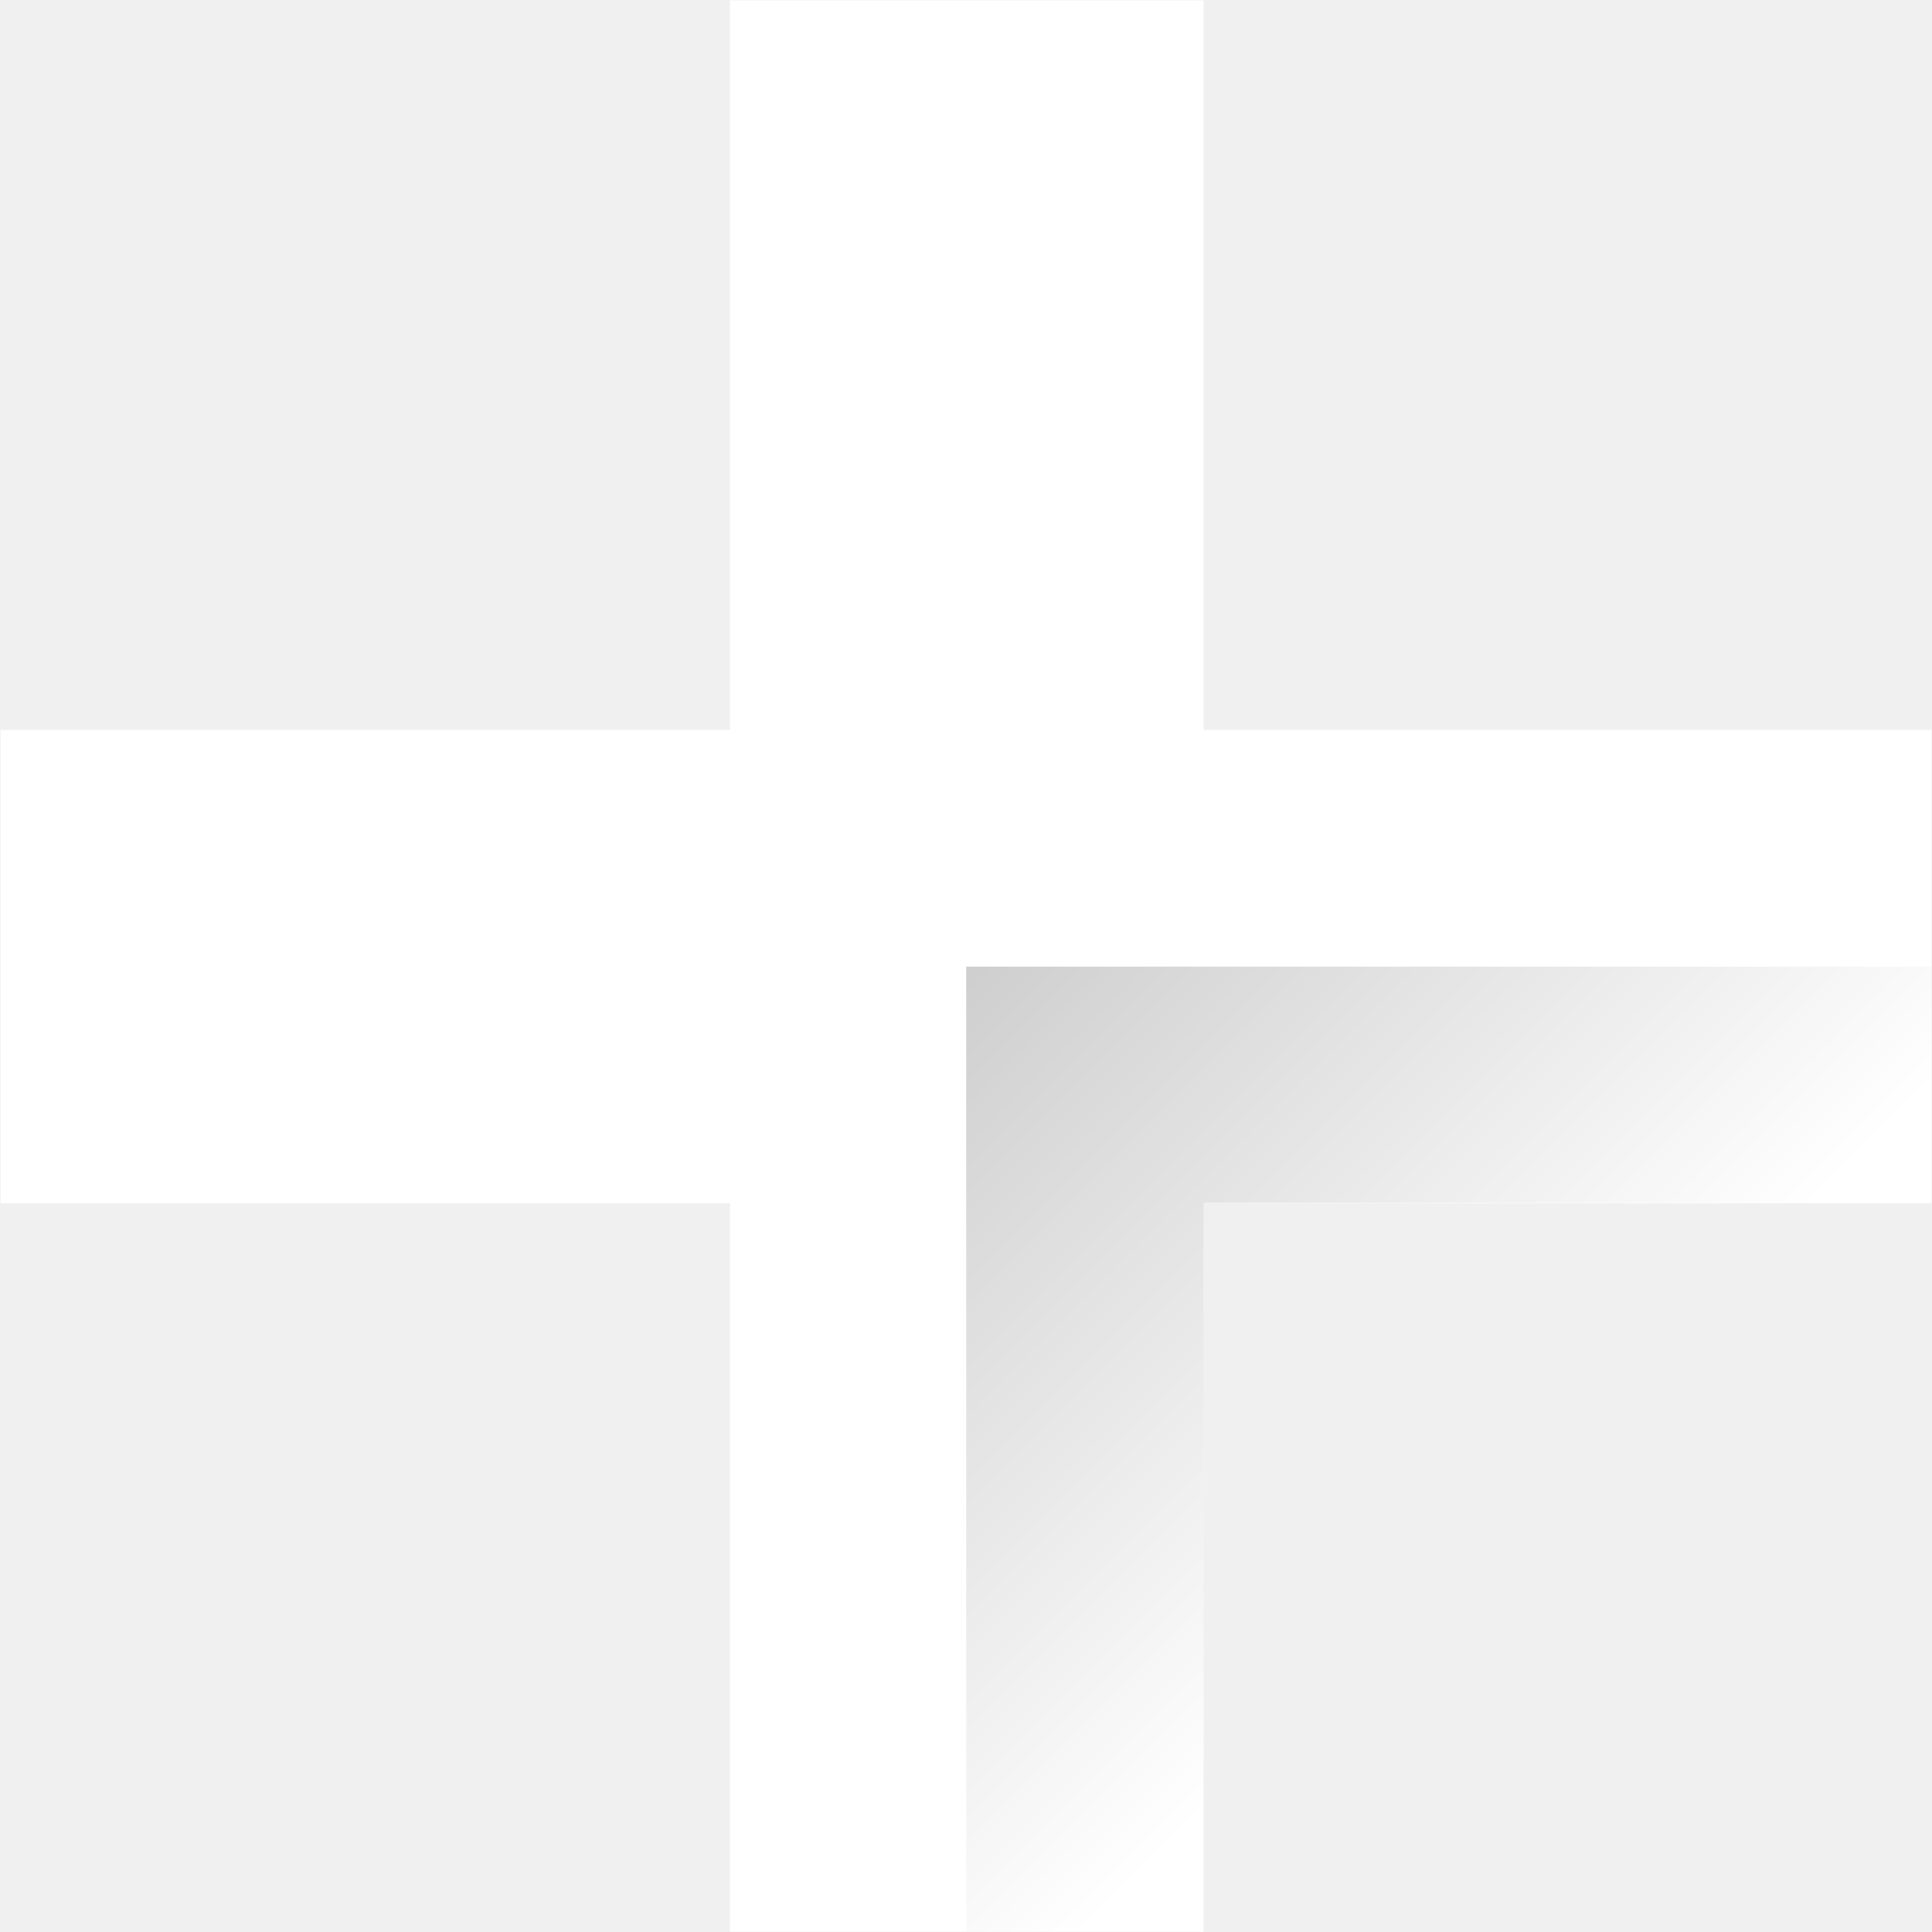
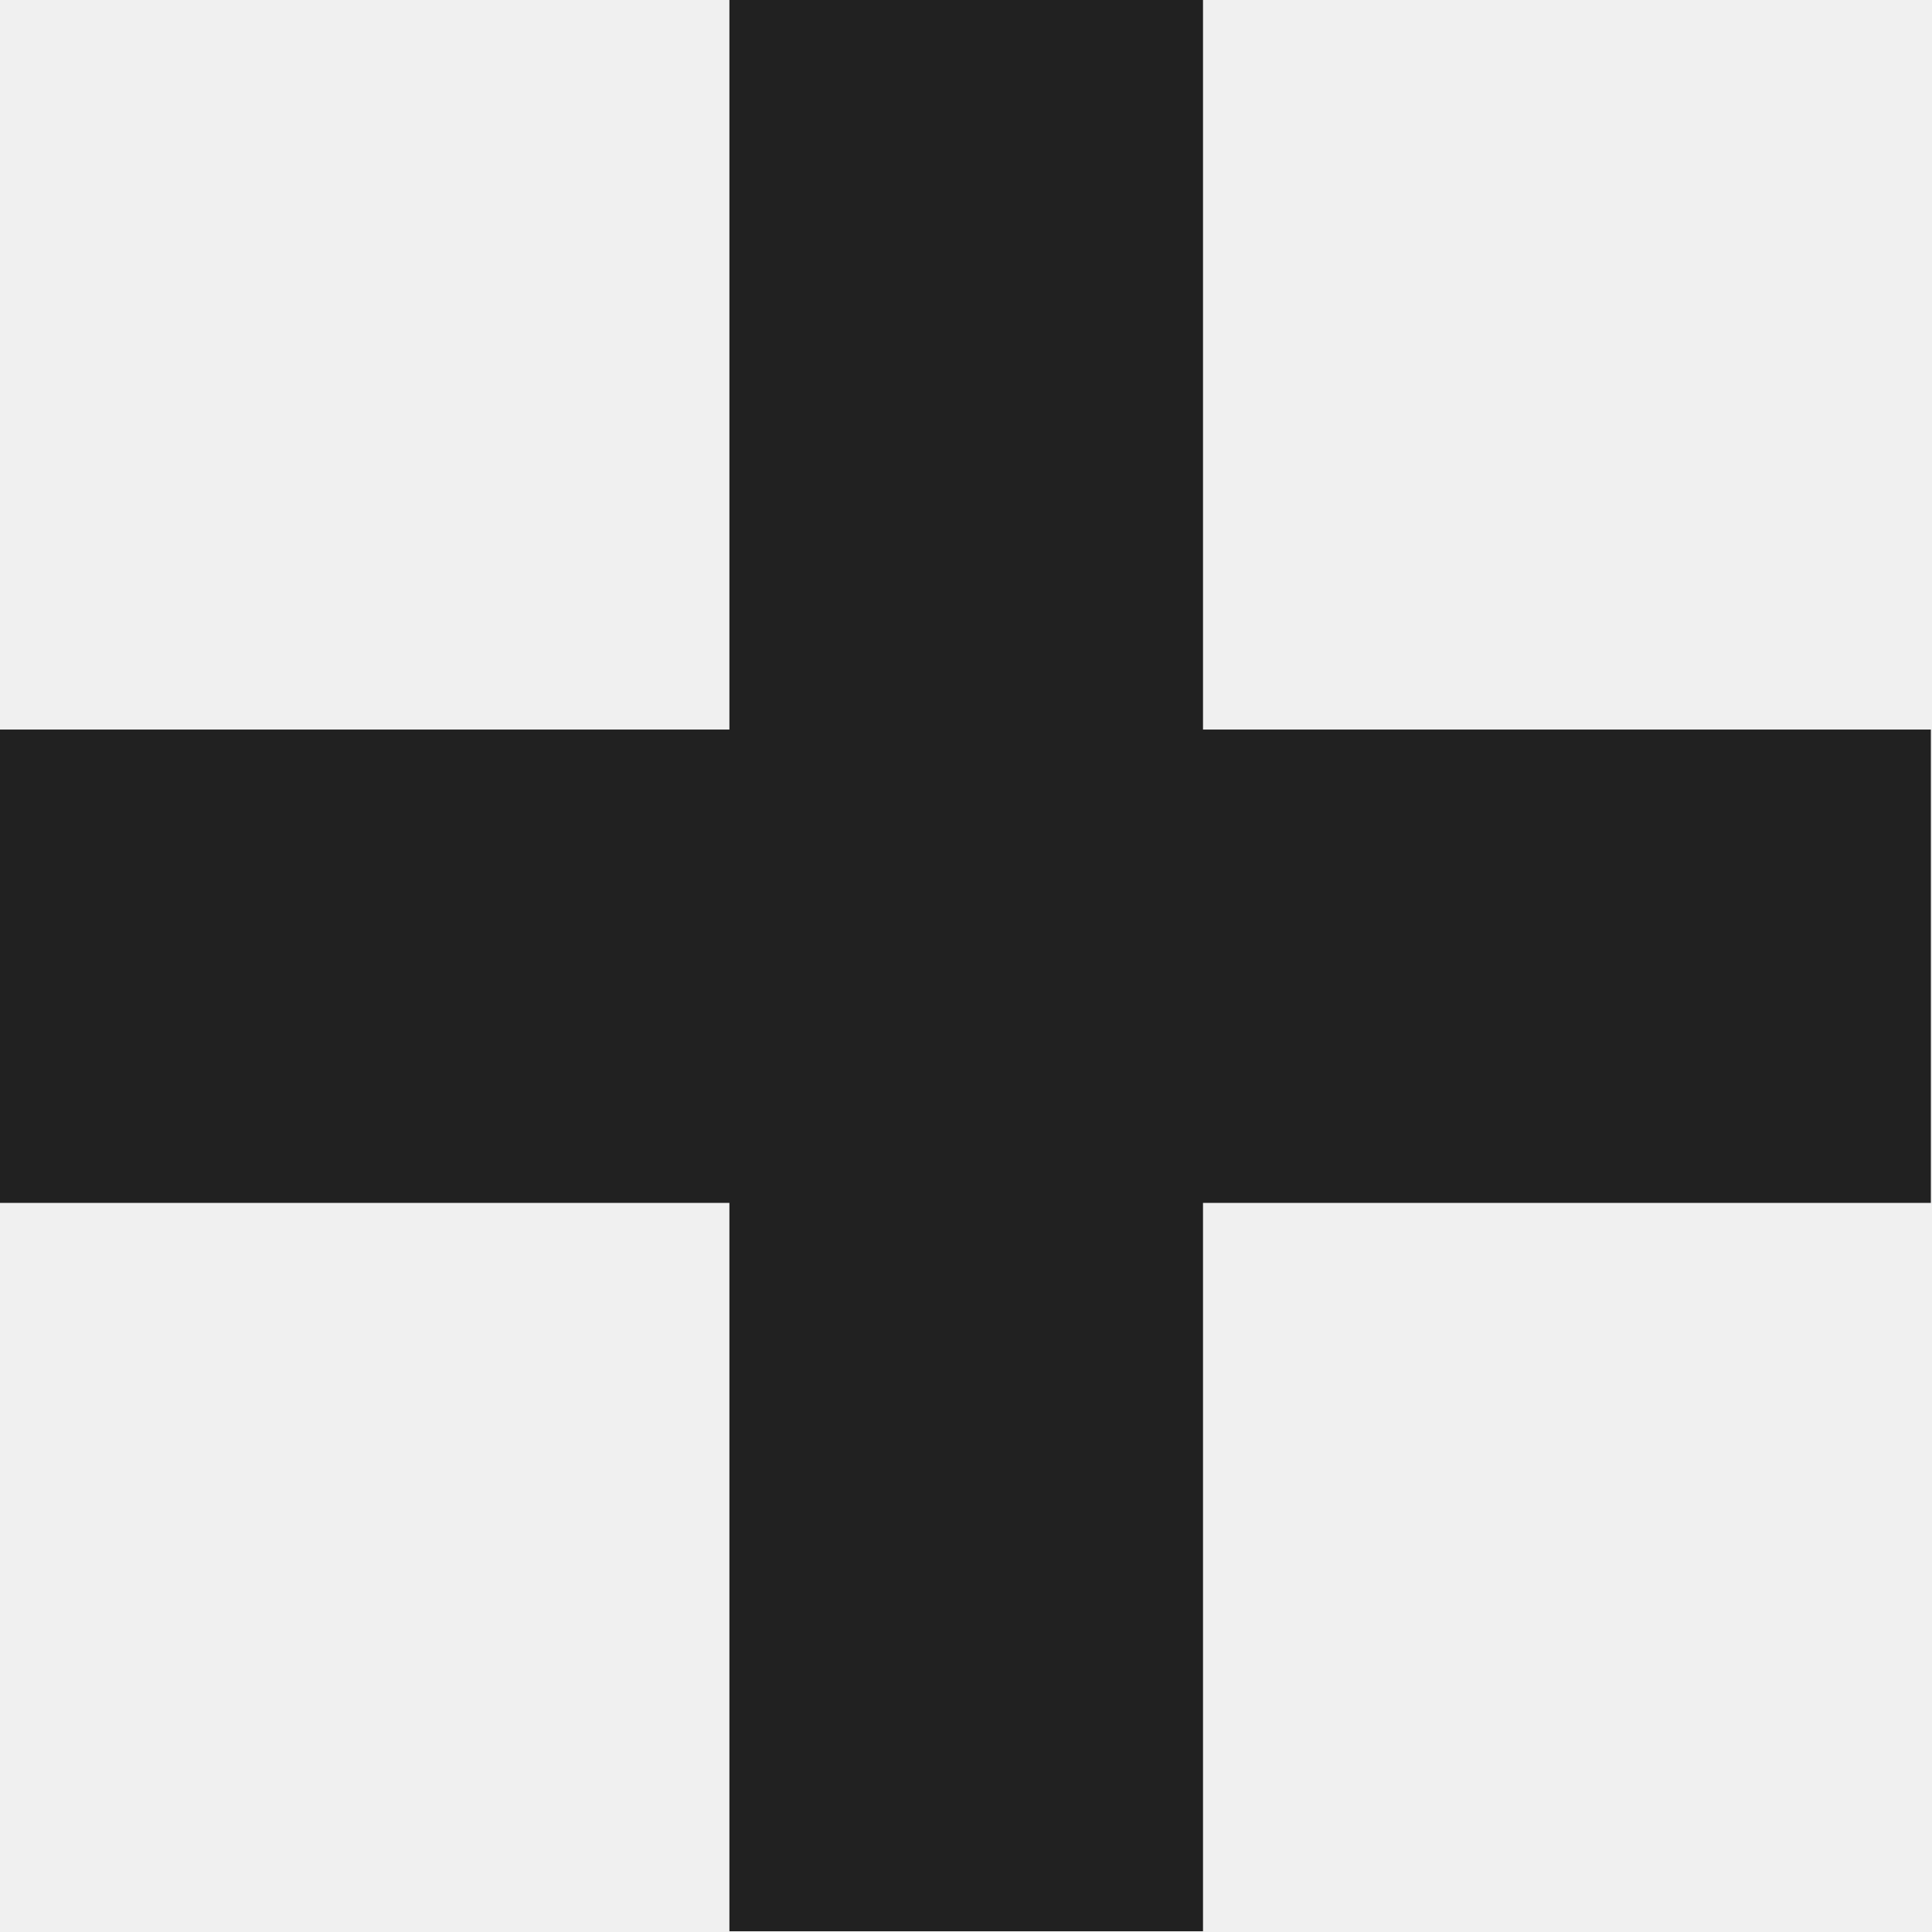
- <svg xmlns="http://www.w3.org/2000/svg" width="100px" height="100px" viewBox="0 0 100 100" version="1.1">
-   <defs>
-     <linearGradient x1="-2.26%" y1="-2.272%" x2="56.178%" y2="56.179%" id="linearGradient-1">
-       <stop stop-color="#000000" offset="0%" />
-       <stop stop-color="#FFFFFF" offset="100%" />
-     </linearGradient>
-   </defs>
-   <g id="Page-1" stroke="none" stroke-width="1" fill="none" fill-rule="evenodd">
-     <g id="Shape-3-+-Shape-2">
-       <path d="M37.784,0.021 L37.784,37.782 L0.03,37.782 L0.03,62.283 L37.784,62.283 L37.784,99.983 L62.298,99.983 L62.298,62.283 L99.971,62.283 L99.971,37.782 L62.298,37.782 L62.298,0.021 L37.784,0.021 Z" id="Shape-3" fill="#FFFFFF" />
-       <path d="M50.01,50.033 L50.01,99.983 L62.298,99.983 L62.298,62.262 L99.971,62.262 L99.971,50.033 L50.01,50.033 Z" id="Shape-2" opacity="0.2" fill="url(#linearGradient-1)" />
+ <svg xmlns="http://www.w3.org/2000/svg" width="104px" height="104px" viewBox="0 0 104 104" version="1.1">
+   <defs />
+   <g id="Welcome" stroke="none" stroke-width="1" fill="none" fill-rule="evenodd">
+     <g id="Desktop-HD" transform="translate(-298, -620)" fill="#212121">
+       <g id="Group" transform="translate(0, 576)">
+         <g id="Rehabstudio-2-+-rehabstudio-+-FRONT-END-DEVELOPER-+-2012" transform="translate(261, 44)">
+           <g id="Rehabstudio-2-+-rehabstudio" transform="translate(21, 0)">
+             <g id="rehabstudio" transform="translate(16, 0)">
+               <g id="Page-1">
+                 <g id="Shape-3-+-Shape-2">
+                   <path d="M39.264,39.272 L-1.13686838e-13,39.272 L-1.13686838e-13,64.752 L39.264,64.752 L39.264,103.96 L64.758,103.96 L64.758,64.752 L103.939,64.752 L103.939,39.272 L64.758,39.272 L64.758,4.97379915e-14 L39.264,4.97379915e-14 L39.264,39.272 Z" id="Shape-3" />
+                 </g>
+               </g>
+             </g>
+           </g>
+         </g>
+       </g>
    </g>
  </g>
</svg>
